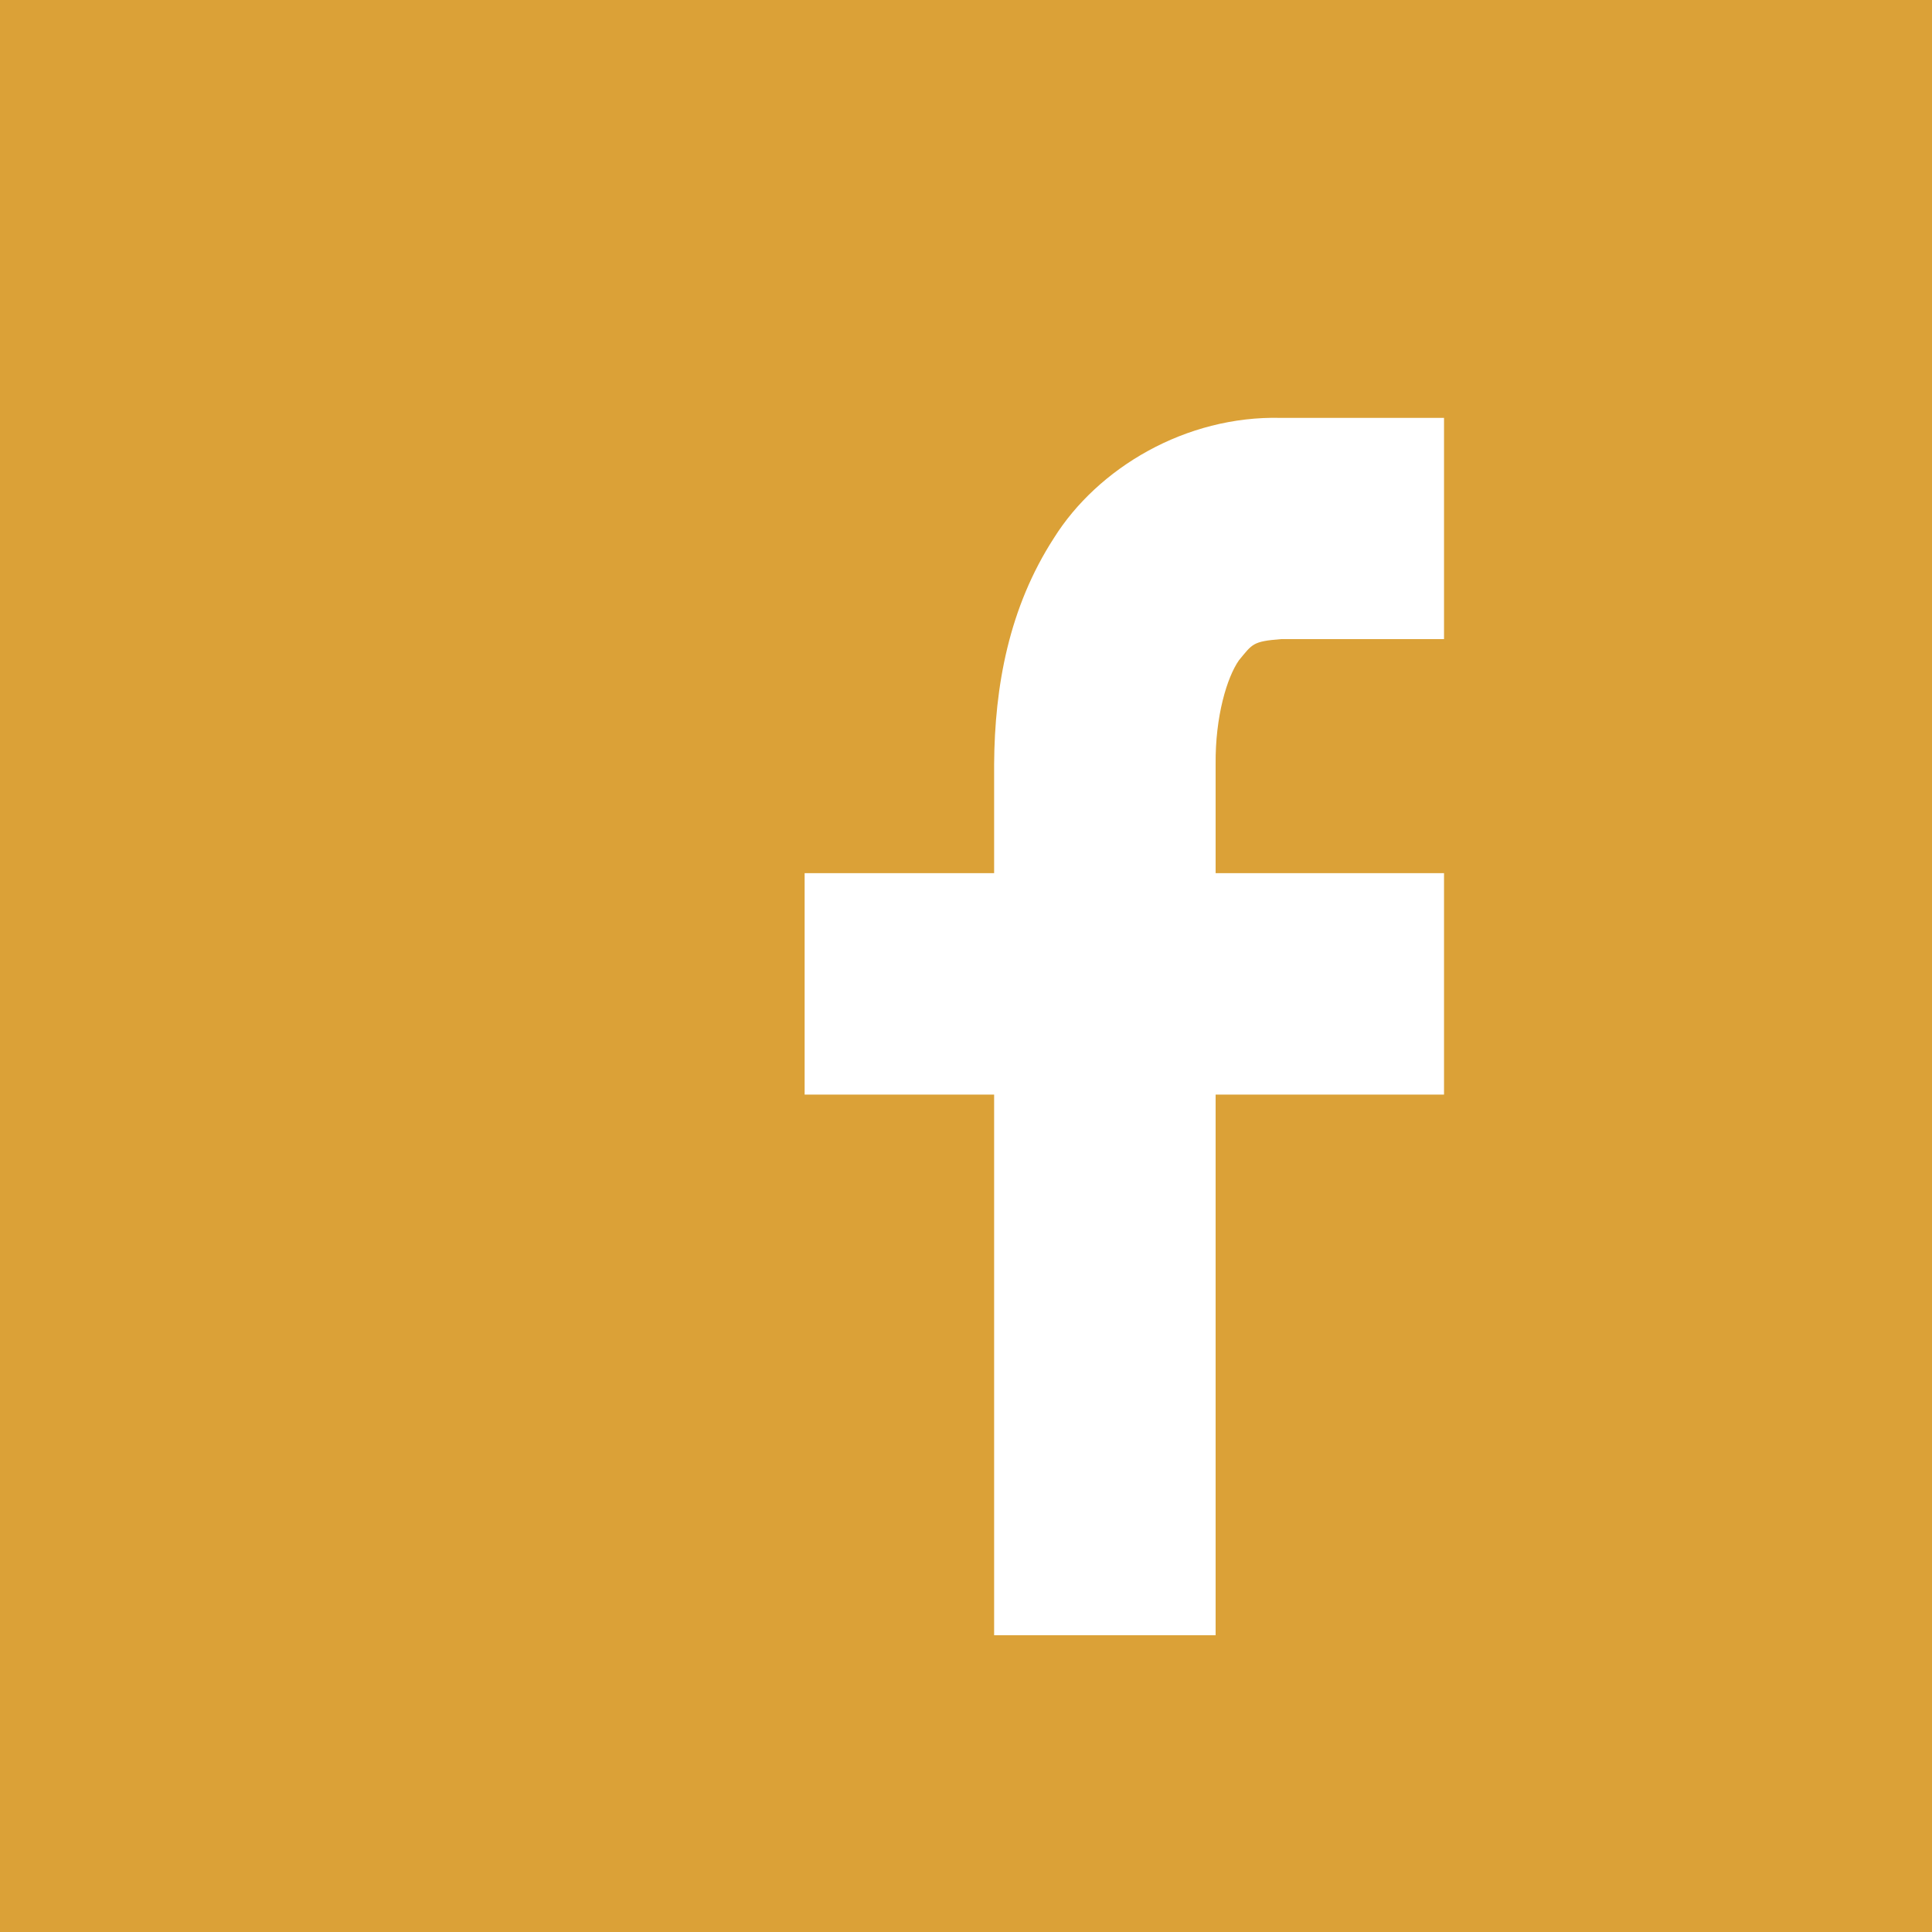
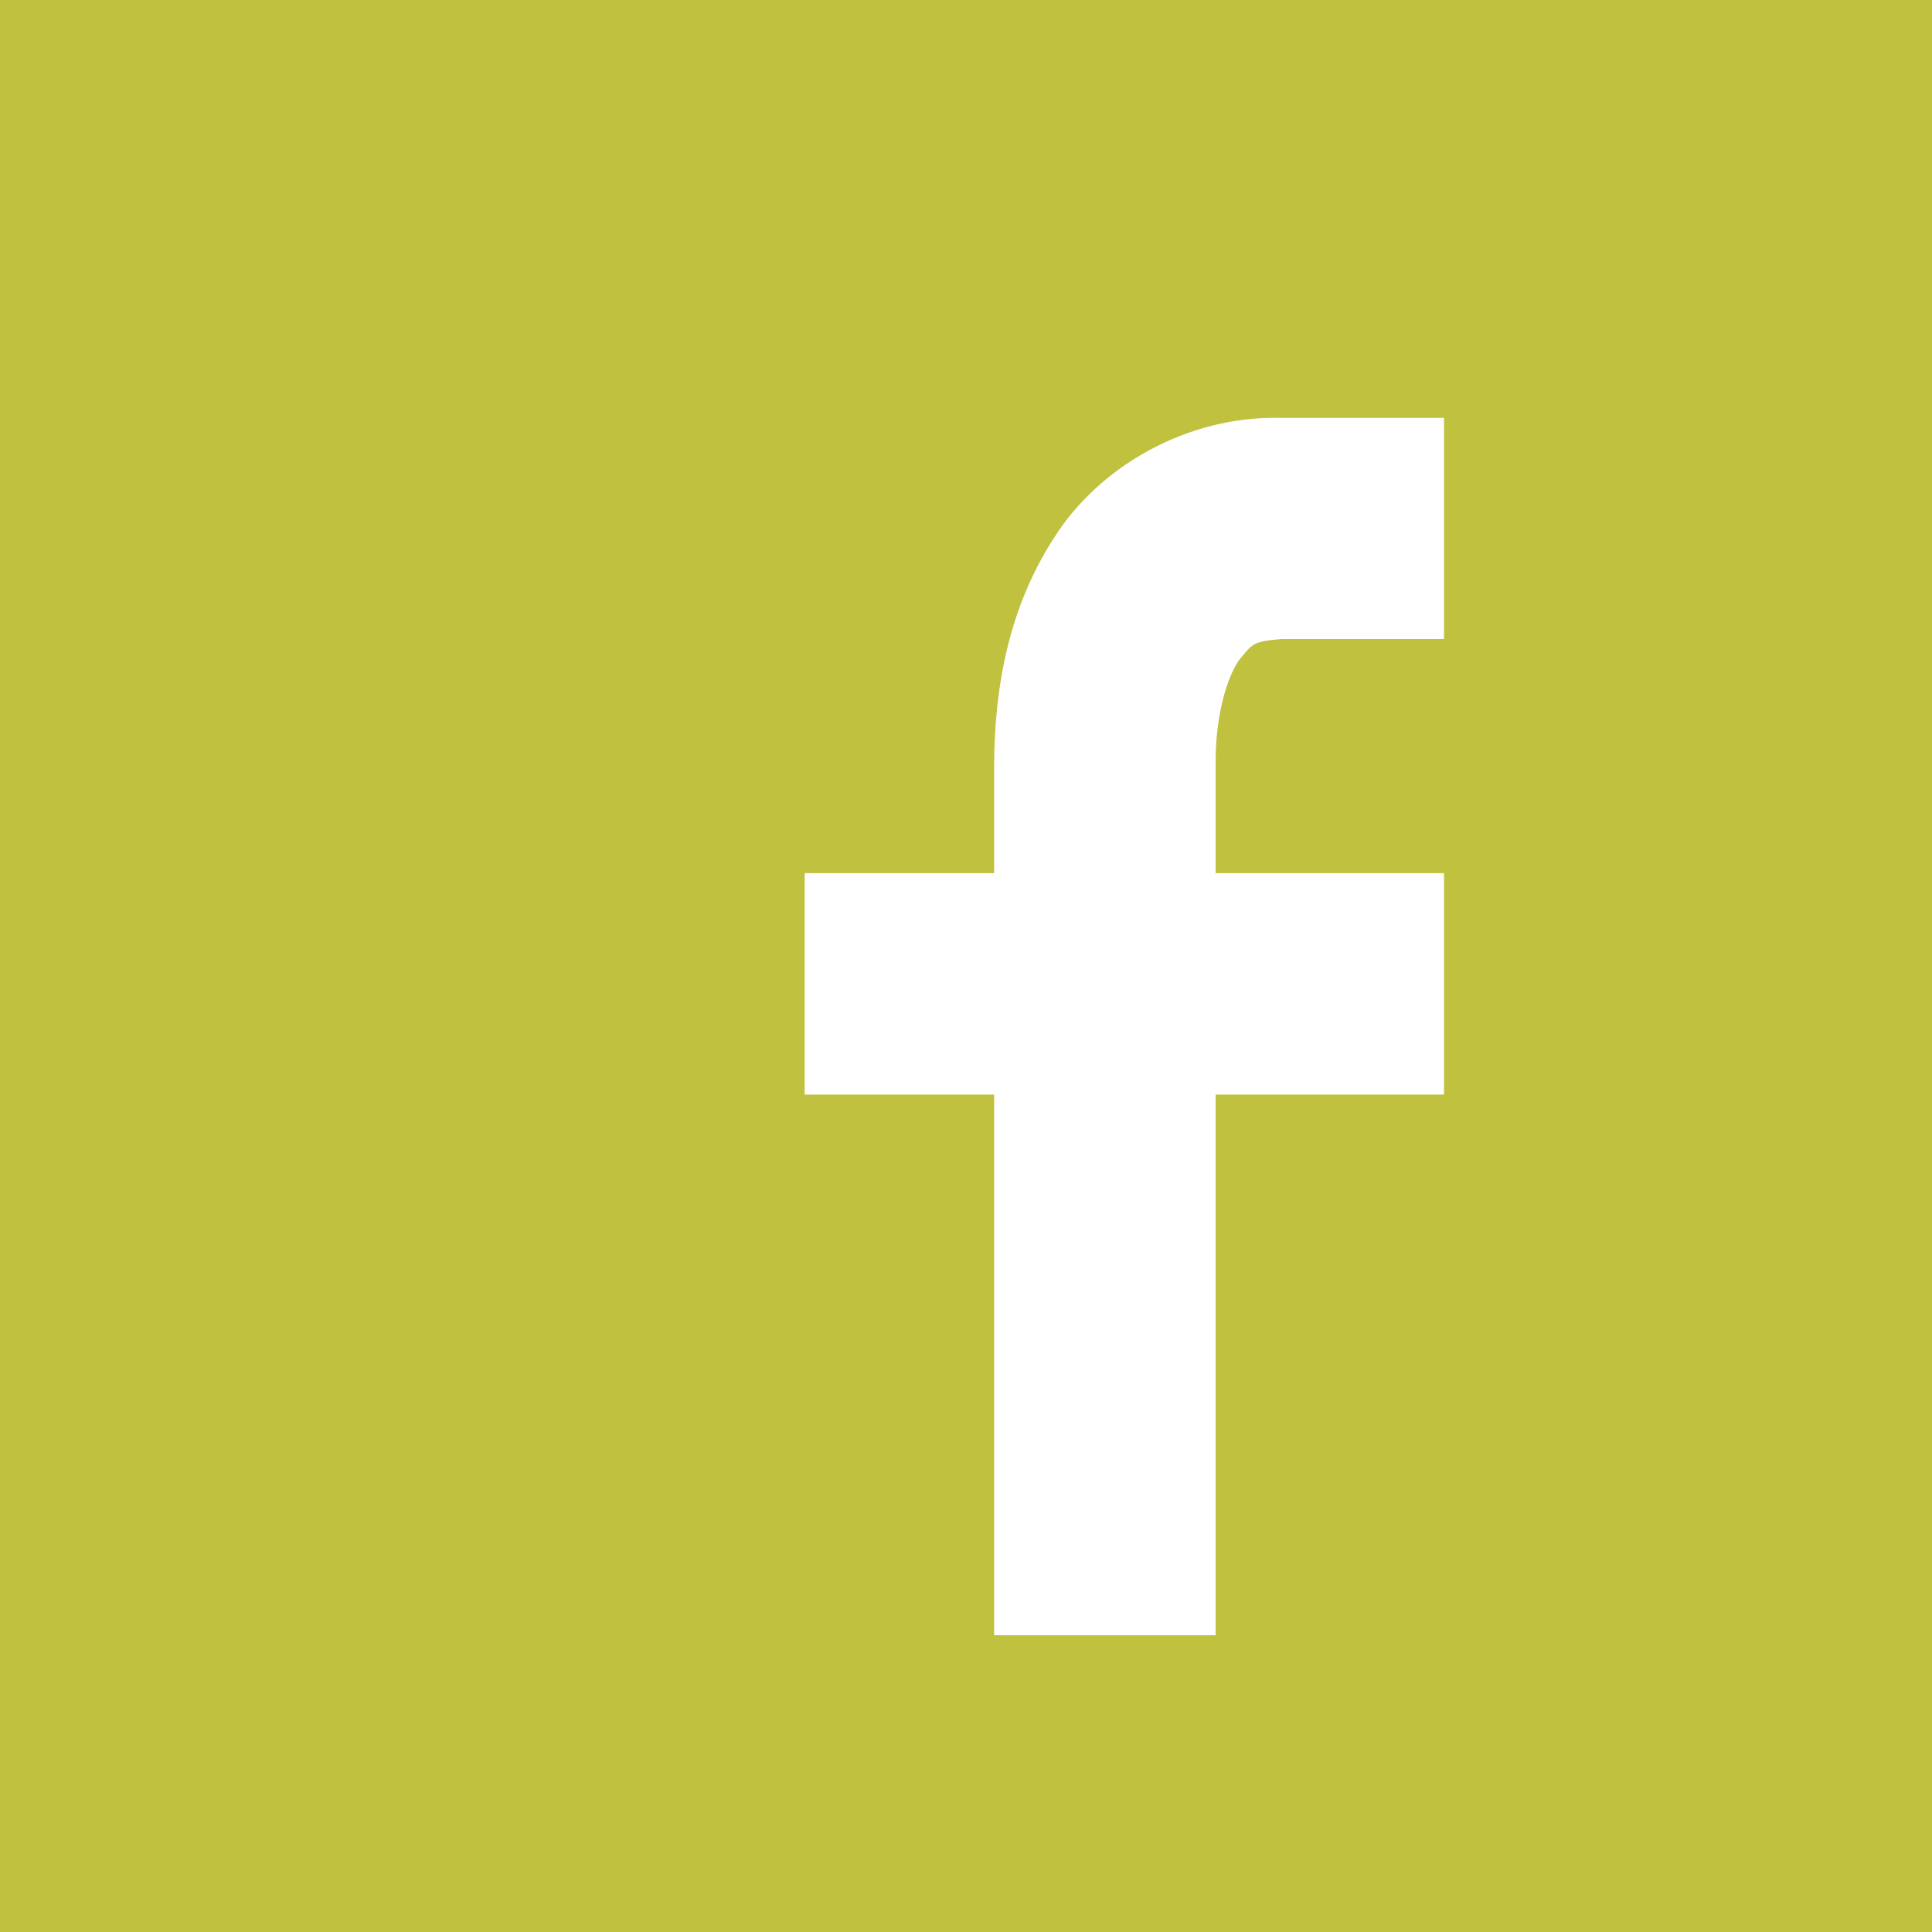
<svg xmlns="http://www.w3.org/2000/svg" version="1.1" id="Layer_1" x="0px" y="0px" width="122px" height="122px" viewBox="0 0 122 122" enable-background="new 0 0 122 122" xml:space="preserve">
-   <path fill="#DBA137" d="M91.186,26.388h-10.29c-6.029-0.154-11.583,3.174-14.345,7.588c-2.839,4.39-3.745,9.353-3.775,14.291v6.872  H50.81v13.98h11.966v34.143h13.987V69.119h14.423v-13.98H76.763v-6.872c-0.029-3.042,0.722-5.499,1.473-6.573  c0.859-1.037,0.859-1.192,2.66-1.336h10.29V26.388z M122,122H0V0h122V122z" />
+   <path fill="#bfc13f" d="M91.186,26.388h-10.29c-6.029-0.154-11.583,3.174-14.345,7.588c-2.839,4.39-3.745,9.353-3.775,14.291v6.872  H50.81v13.98h11.966v34.143h13.987V69.119h14.423v-13.98H76.763v-6.872c-0.029-3.042,0.722-5.499,1.473-6.573  c0.859-1.037,0.859-1.192,2.66-1.336h10.29V26.388z M122,122H0V0h122V122z" />
</svg>
